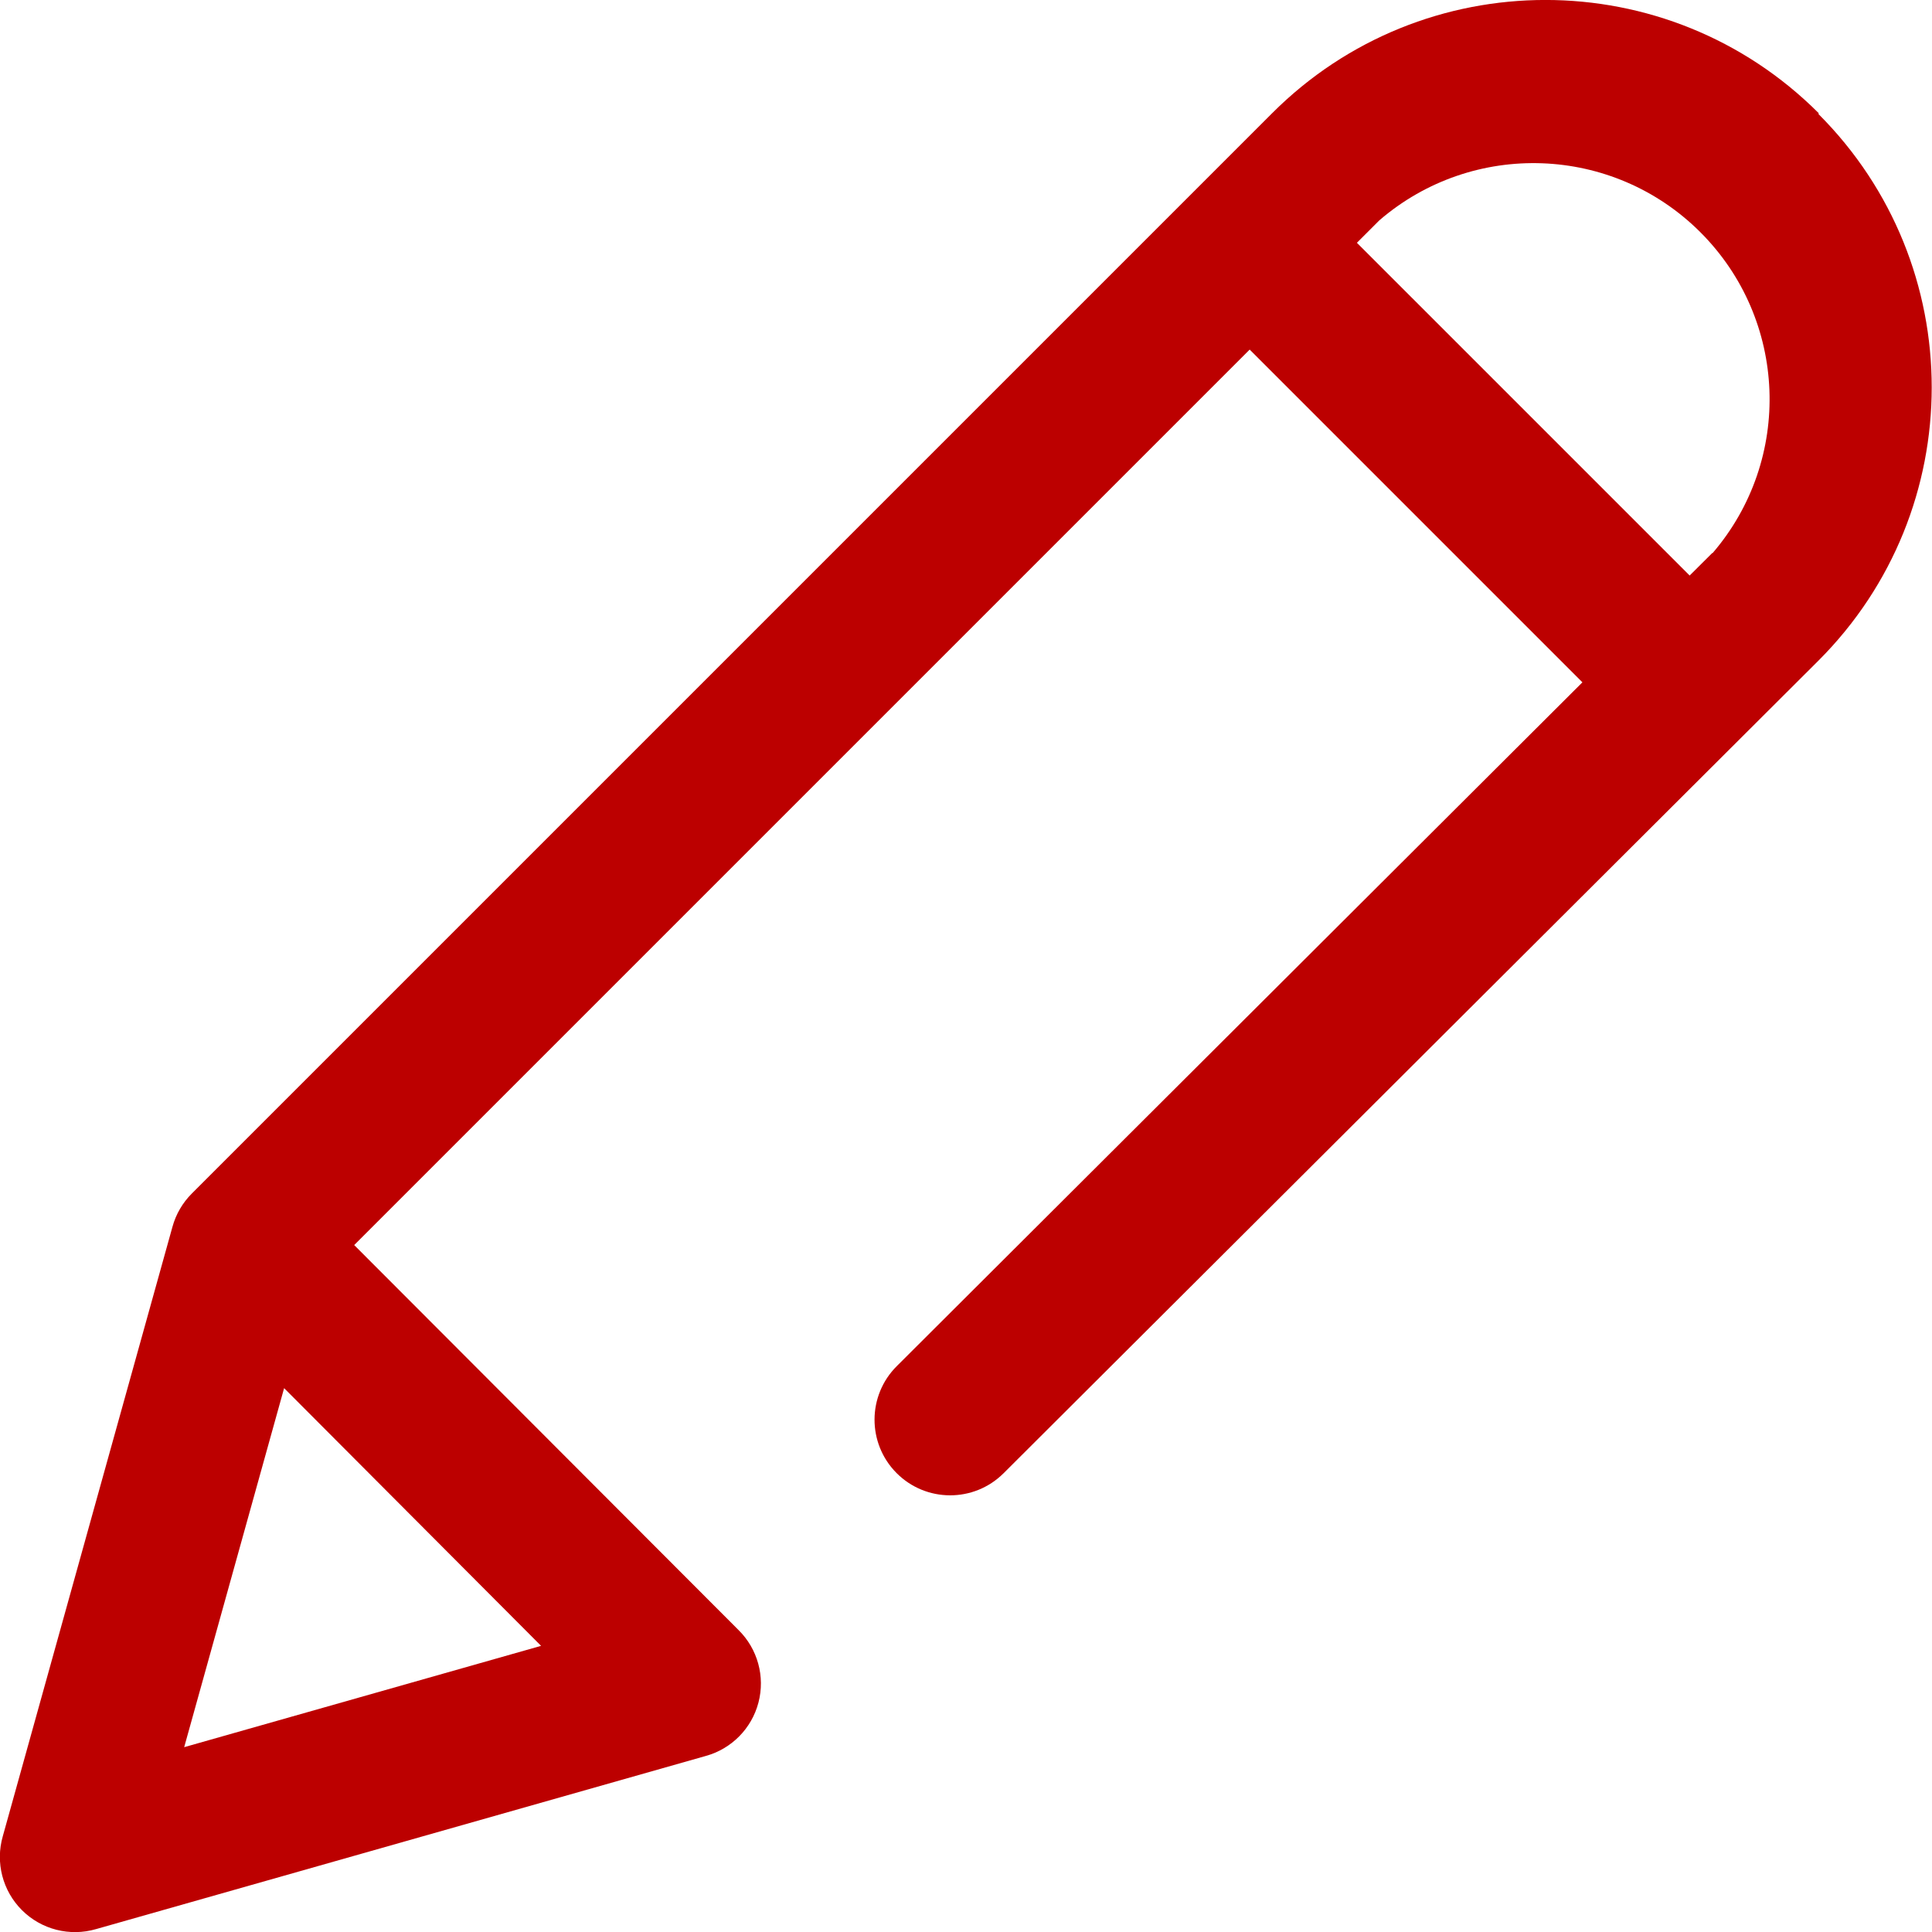
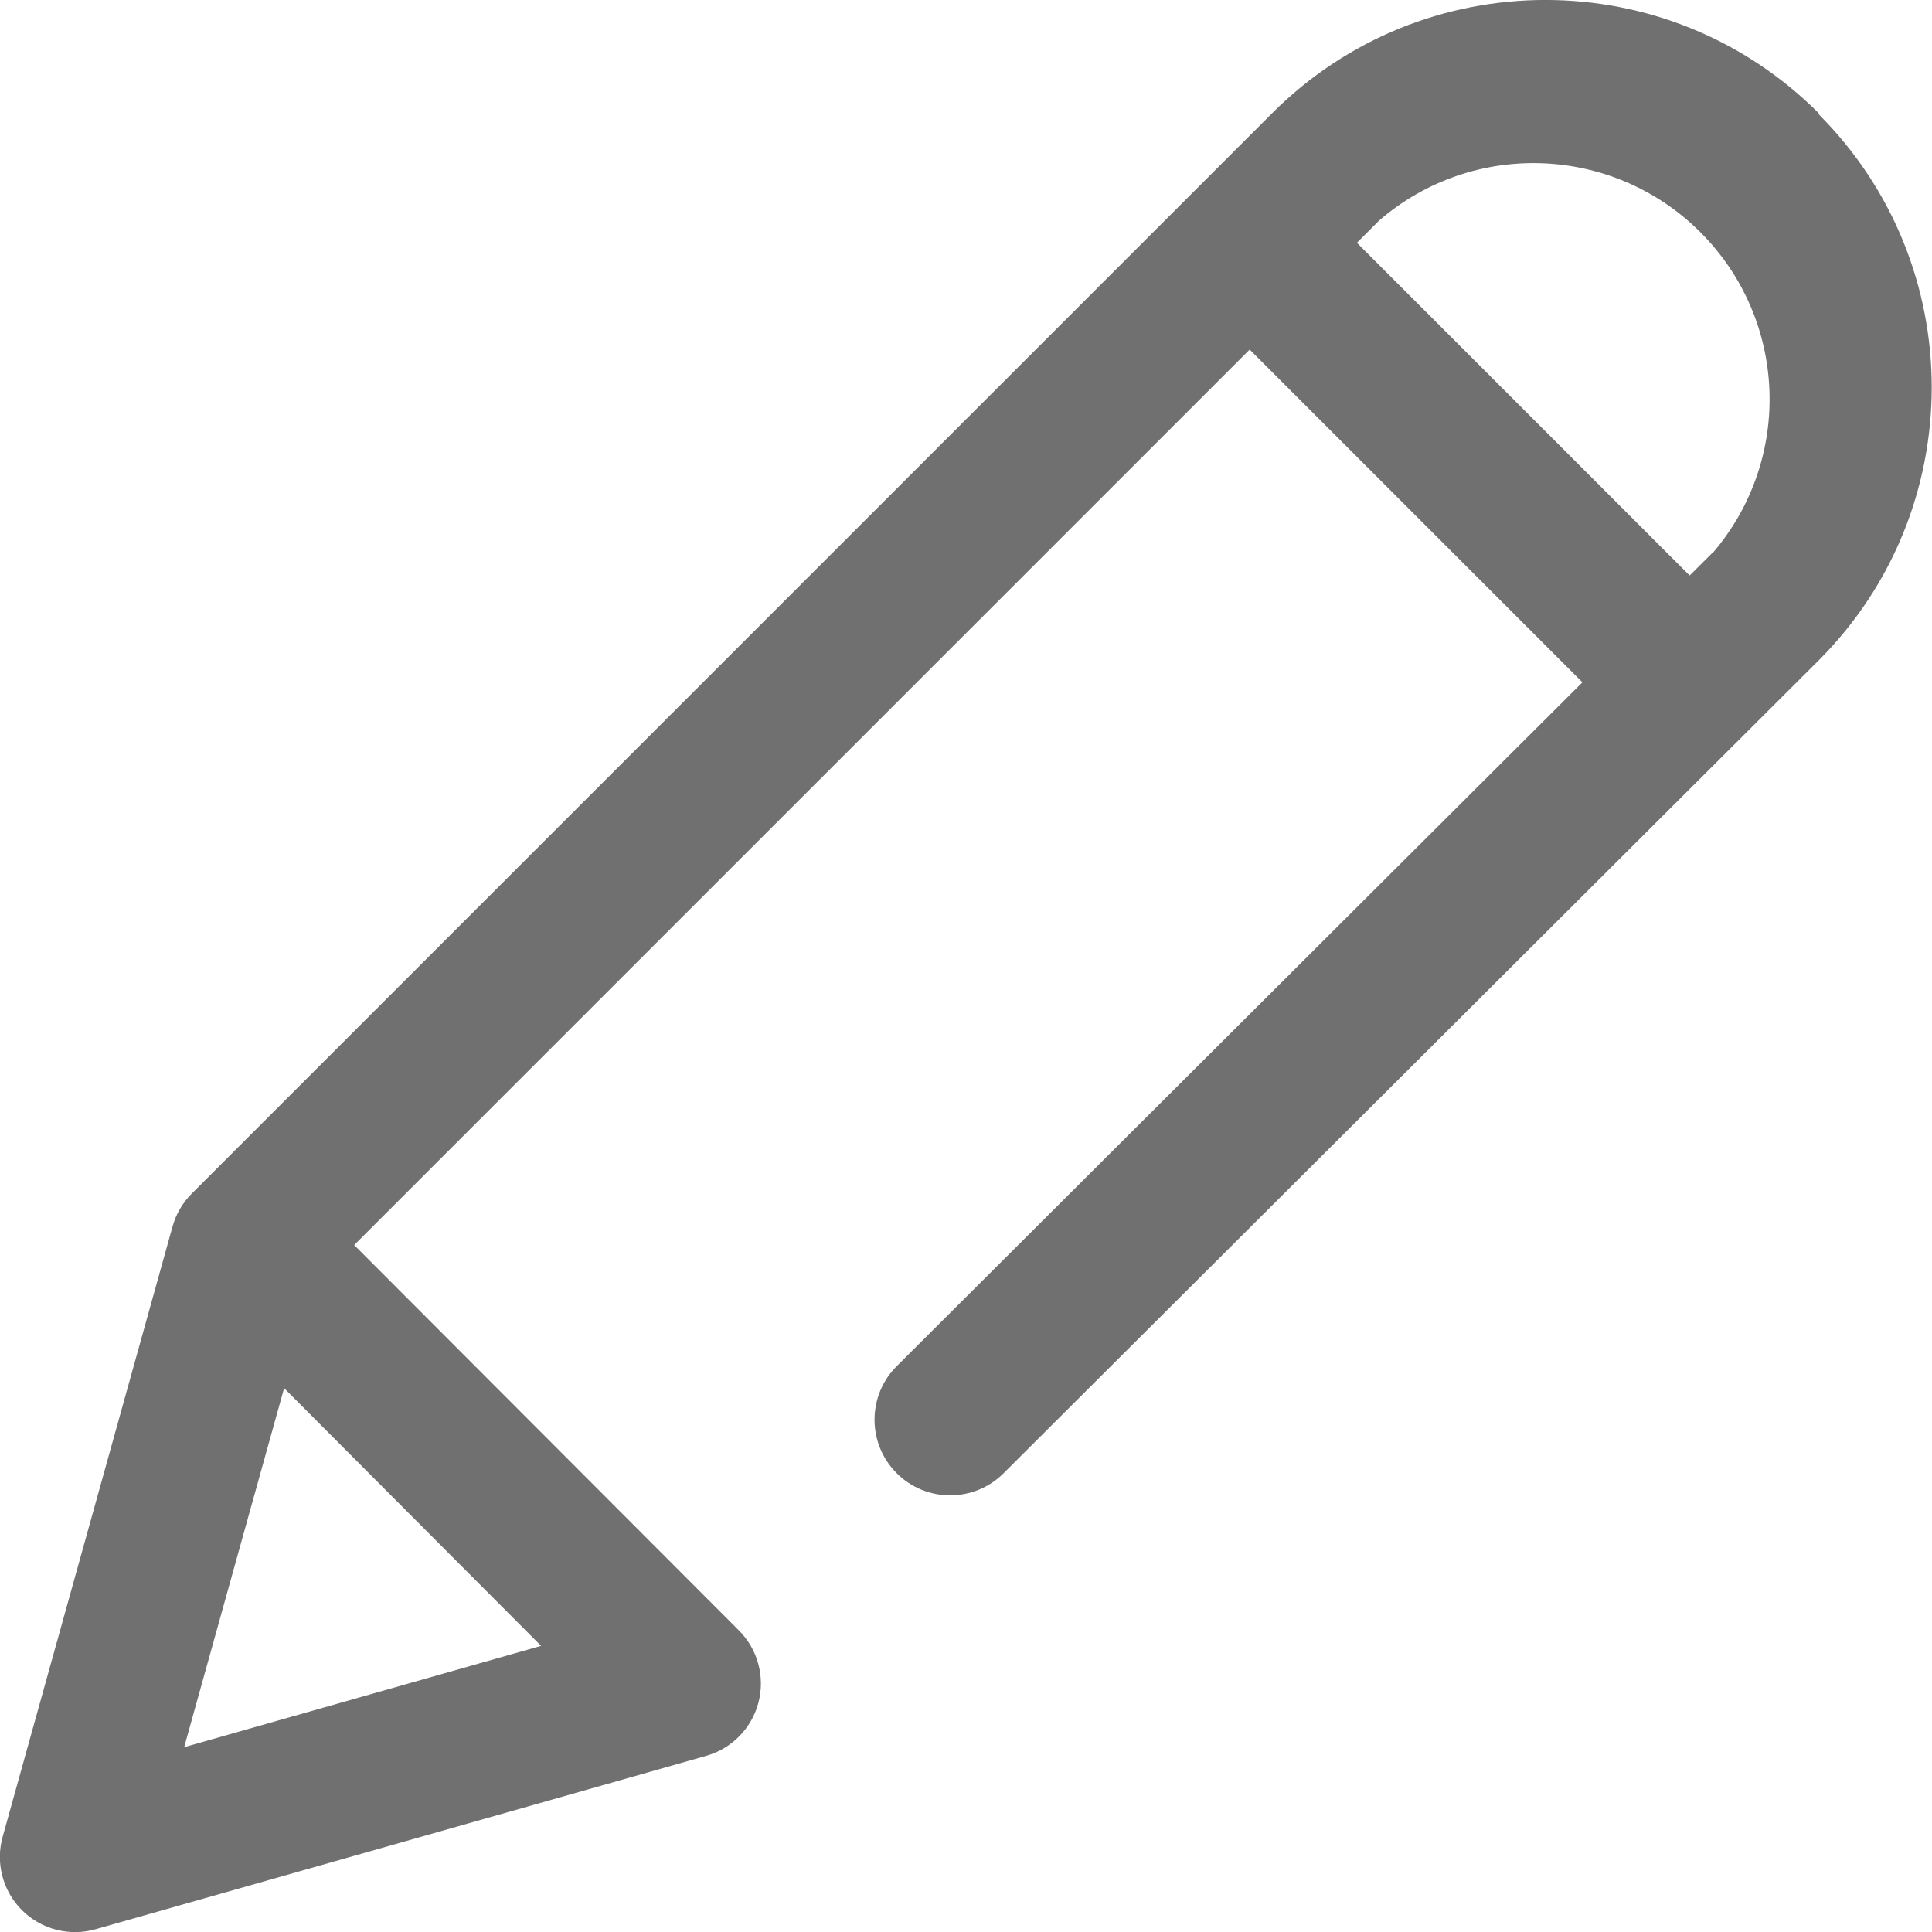
- <svg xmlns="http://www.w3.org/2000/svg" width="18" height="18" viewBox="0 0 18 18">
-   <defs>
-     <style>.a{fill:#bc0000;}</style>
-   </defs>
-   <path class="a" d="M16.945,1.055a3.6,3.6,0,0,0-5.093,0L1.787,11.12a.7.7,0,0,0-.18.309L.026,17.108a.7.7,0,0,0,.869.865l5.68-1.613a.7.7,0,0,0,.306-1.173L3.3,11.6l8.343-8.343,3.1,3.1-6.387,6.37a.7.7,0,0,0,.993,1l7.593-7.572a3.6,3.6,0,0,0,0-5.093ZM5.041,15.334l-3.325.944.931-3.345ZM15.952,5.153l-.21.209-3.1-3.1.209-.209a2.2,2.2,0,0,1,3.105,3.1Z" transform="translate(0)" />
+ <svg xmlns="http://www.w3.org/2000/svg" id="ic-edit-outline" width="18" height="18" viewBox="0 0 18 18">
+   <g id="Group_160728" data-name="Group 160728">
+     <path id="Path_4469" data-name="Path 4469" d="M16.945,1.055a3.6,3.6,0,0,0-5.093,0L1.787,11.12a.7.7,0,0,0-.18.309L.026,17.108a.7.7,0,0,0,.869.865l5.68-1.613a.7.7,0,0,0,.306-1.173L3.3,11.6l8.343-8.343,3.1,3.1-6.387,6.37a.7.7,0,0,0,.993,1l7.593-7.572a3.6,3.6,0,0,0,0-5.093ZM5.041,15.334l-3.325.944.931-3.345ZM15.952,5.153l-.21.209-3.1-3.1.209-.209a2.2,2.2,0,0,1,3.105,3.1Z" transform="translate(0)" fill="#707070" />
+   </g>
</svg>
